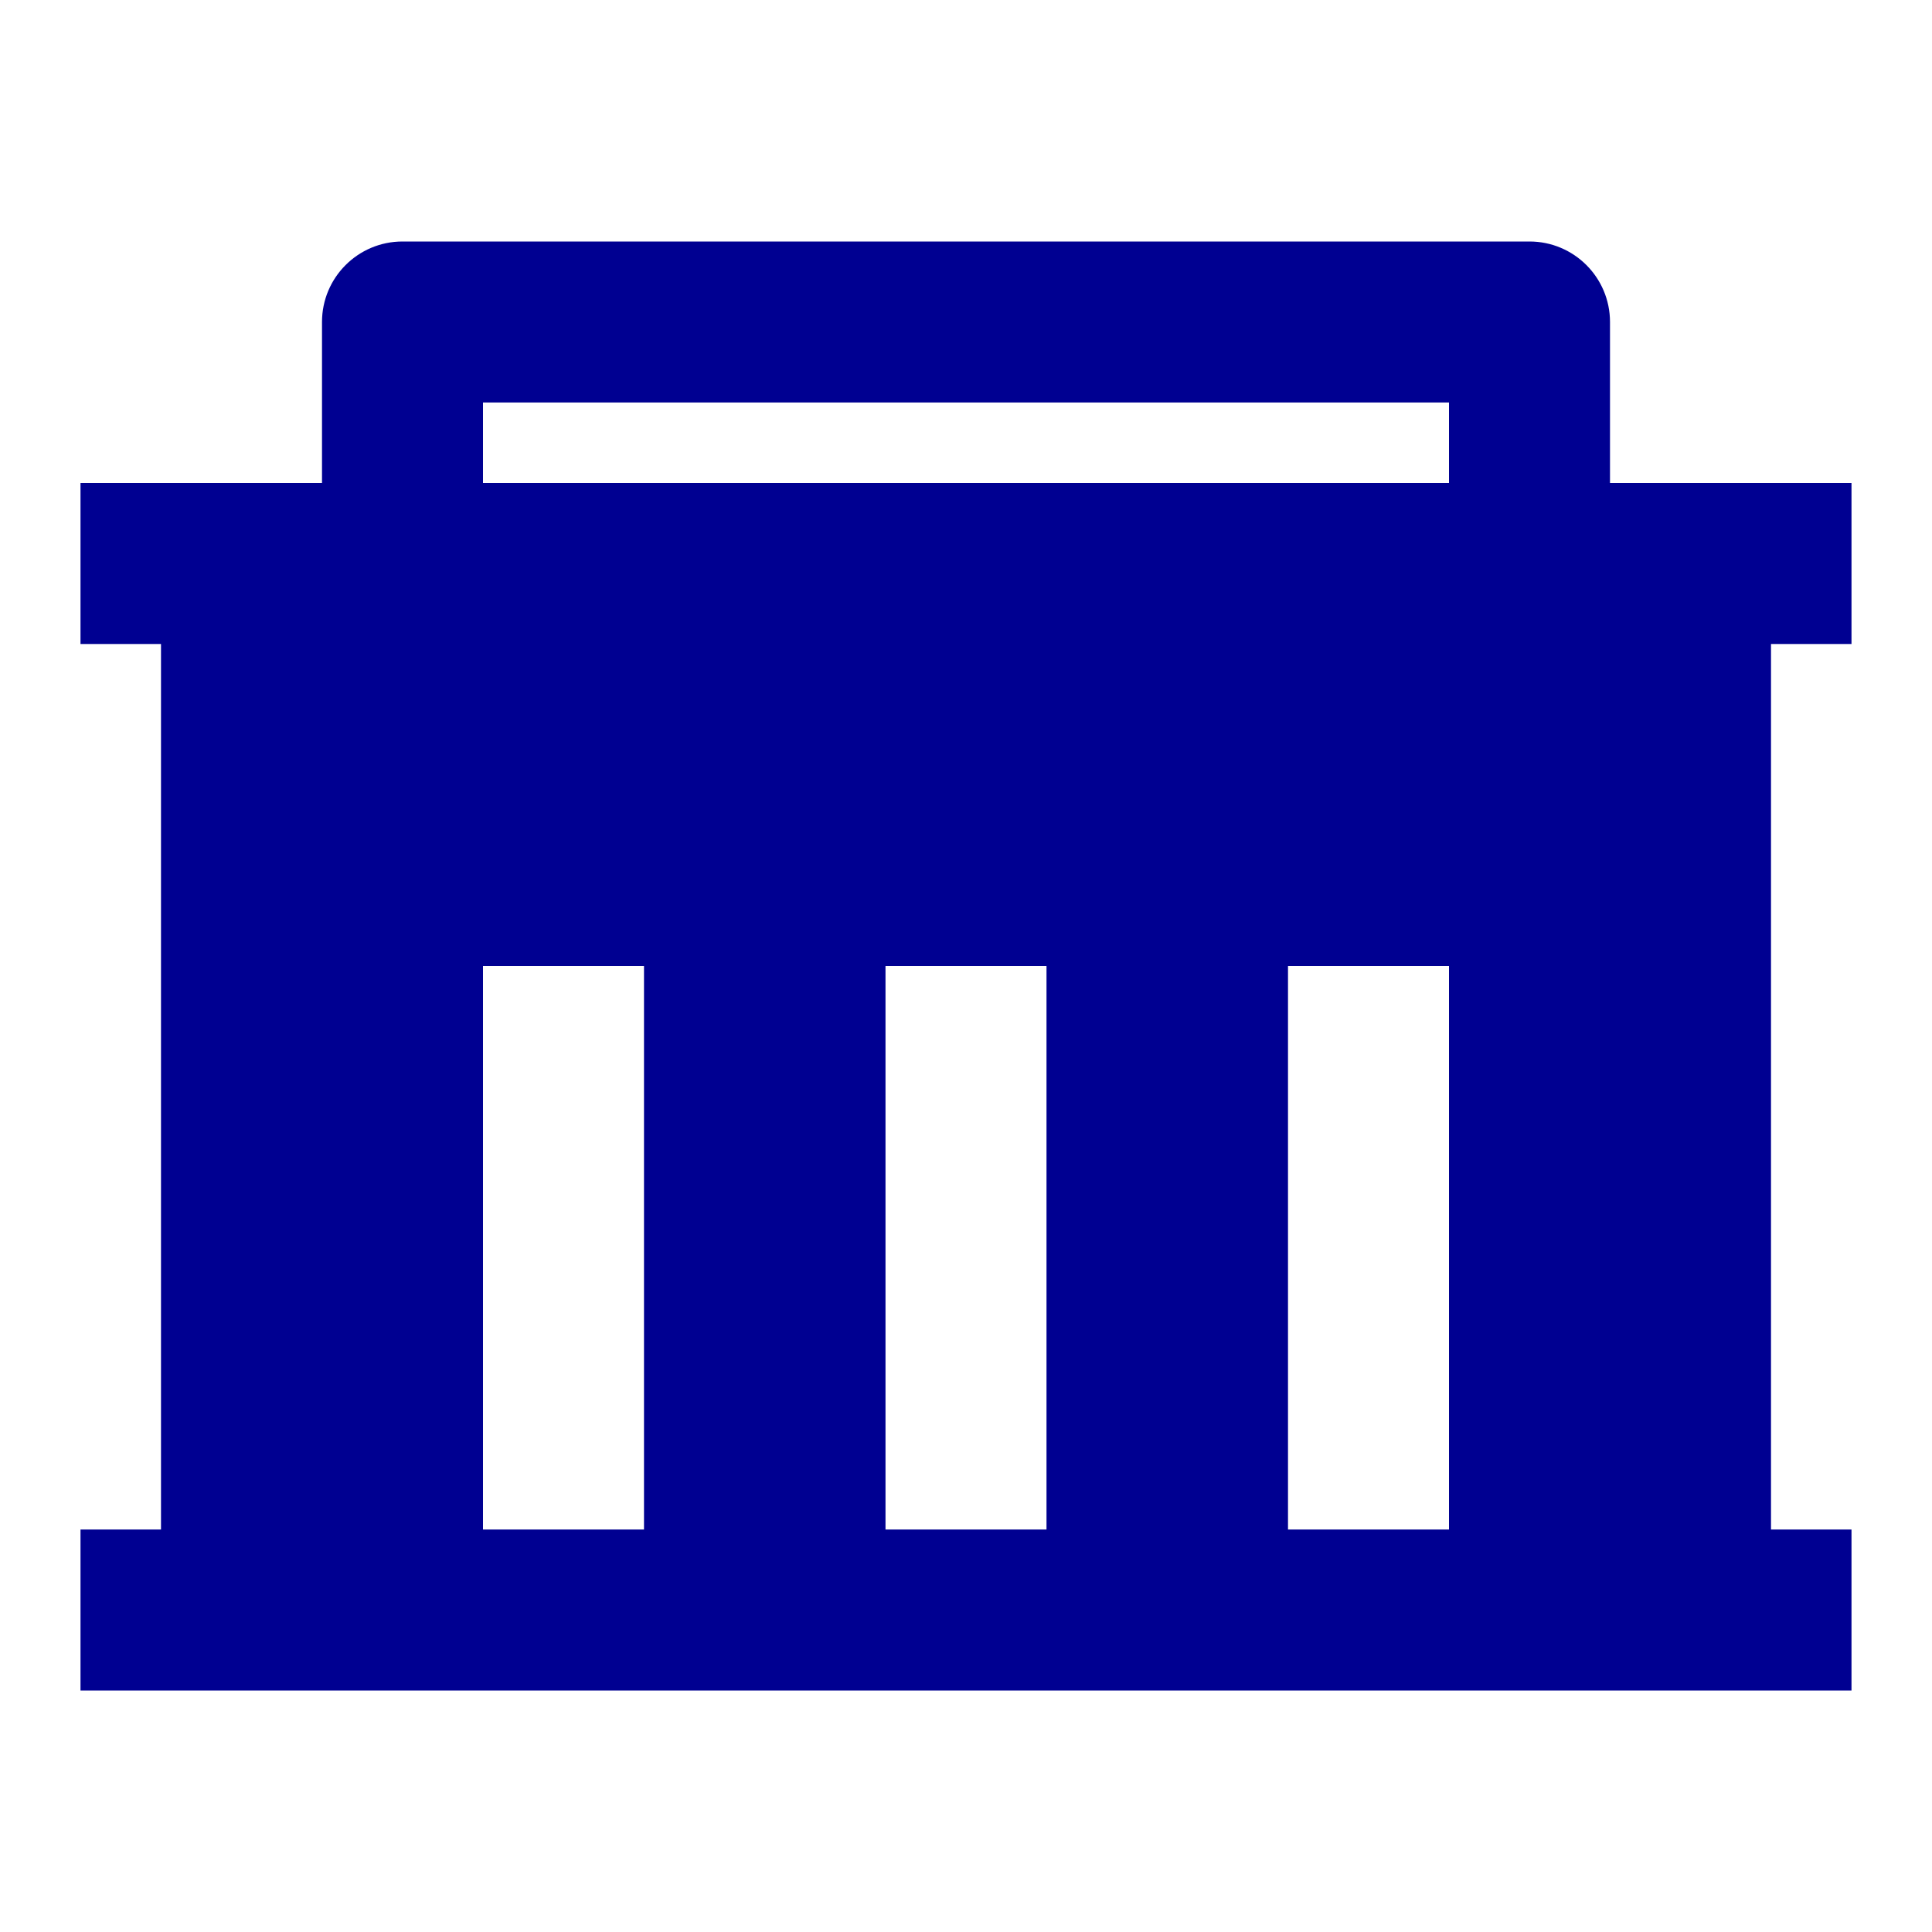
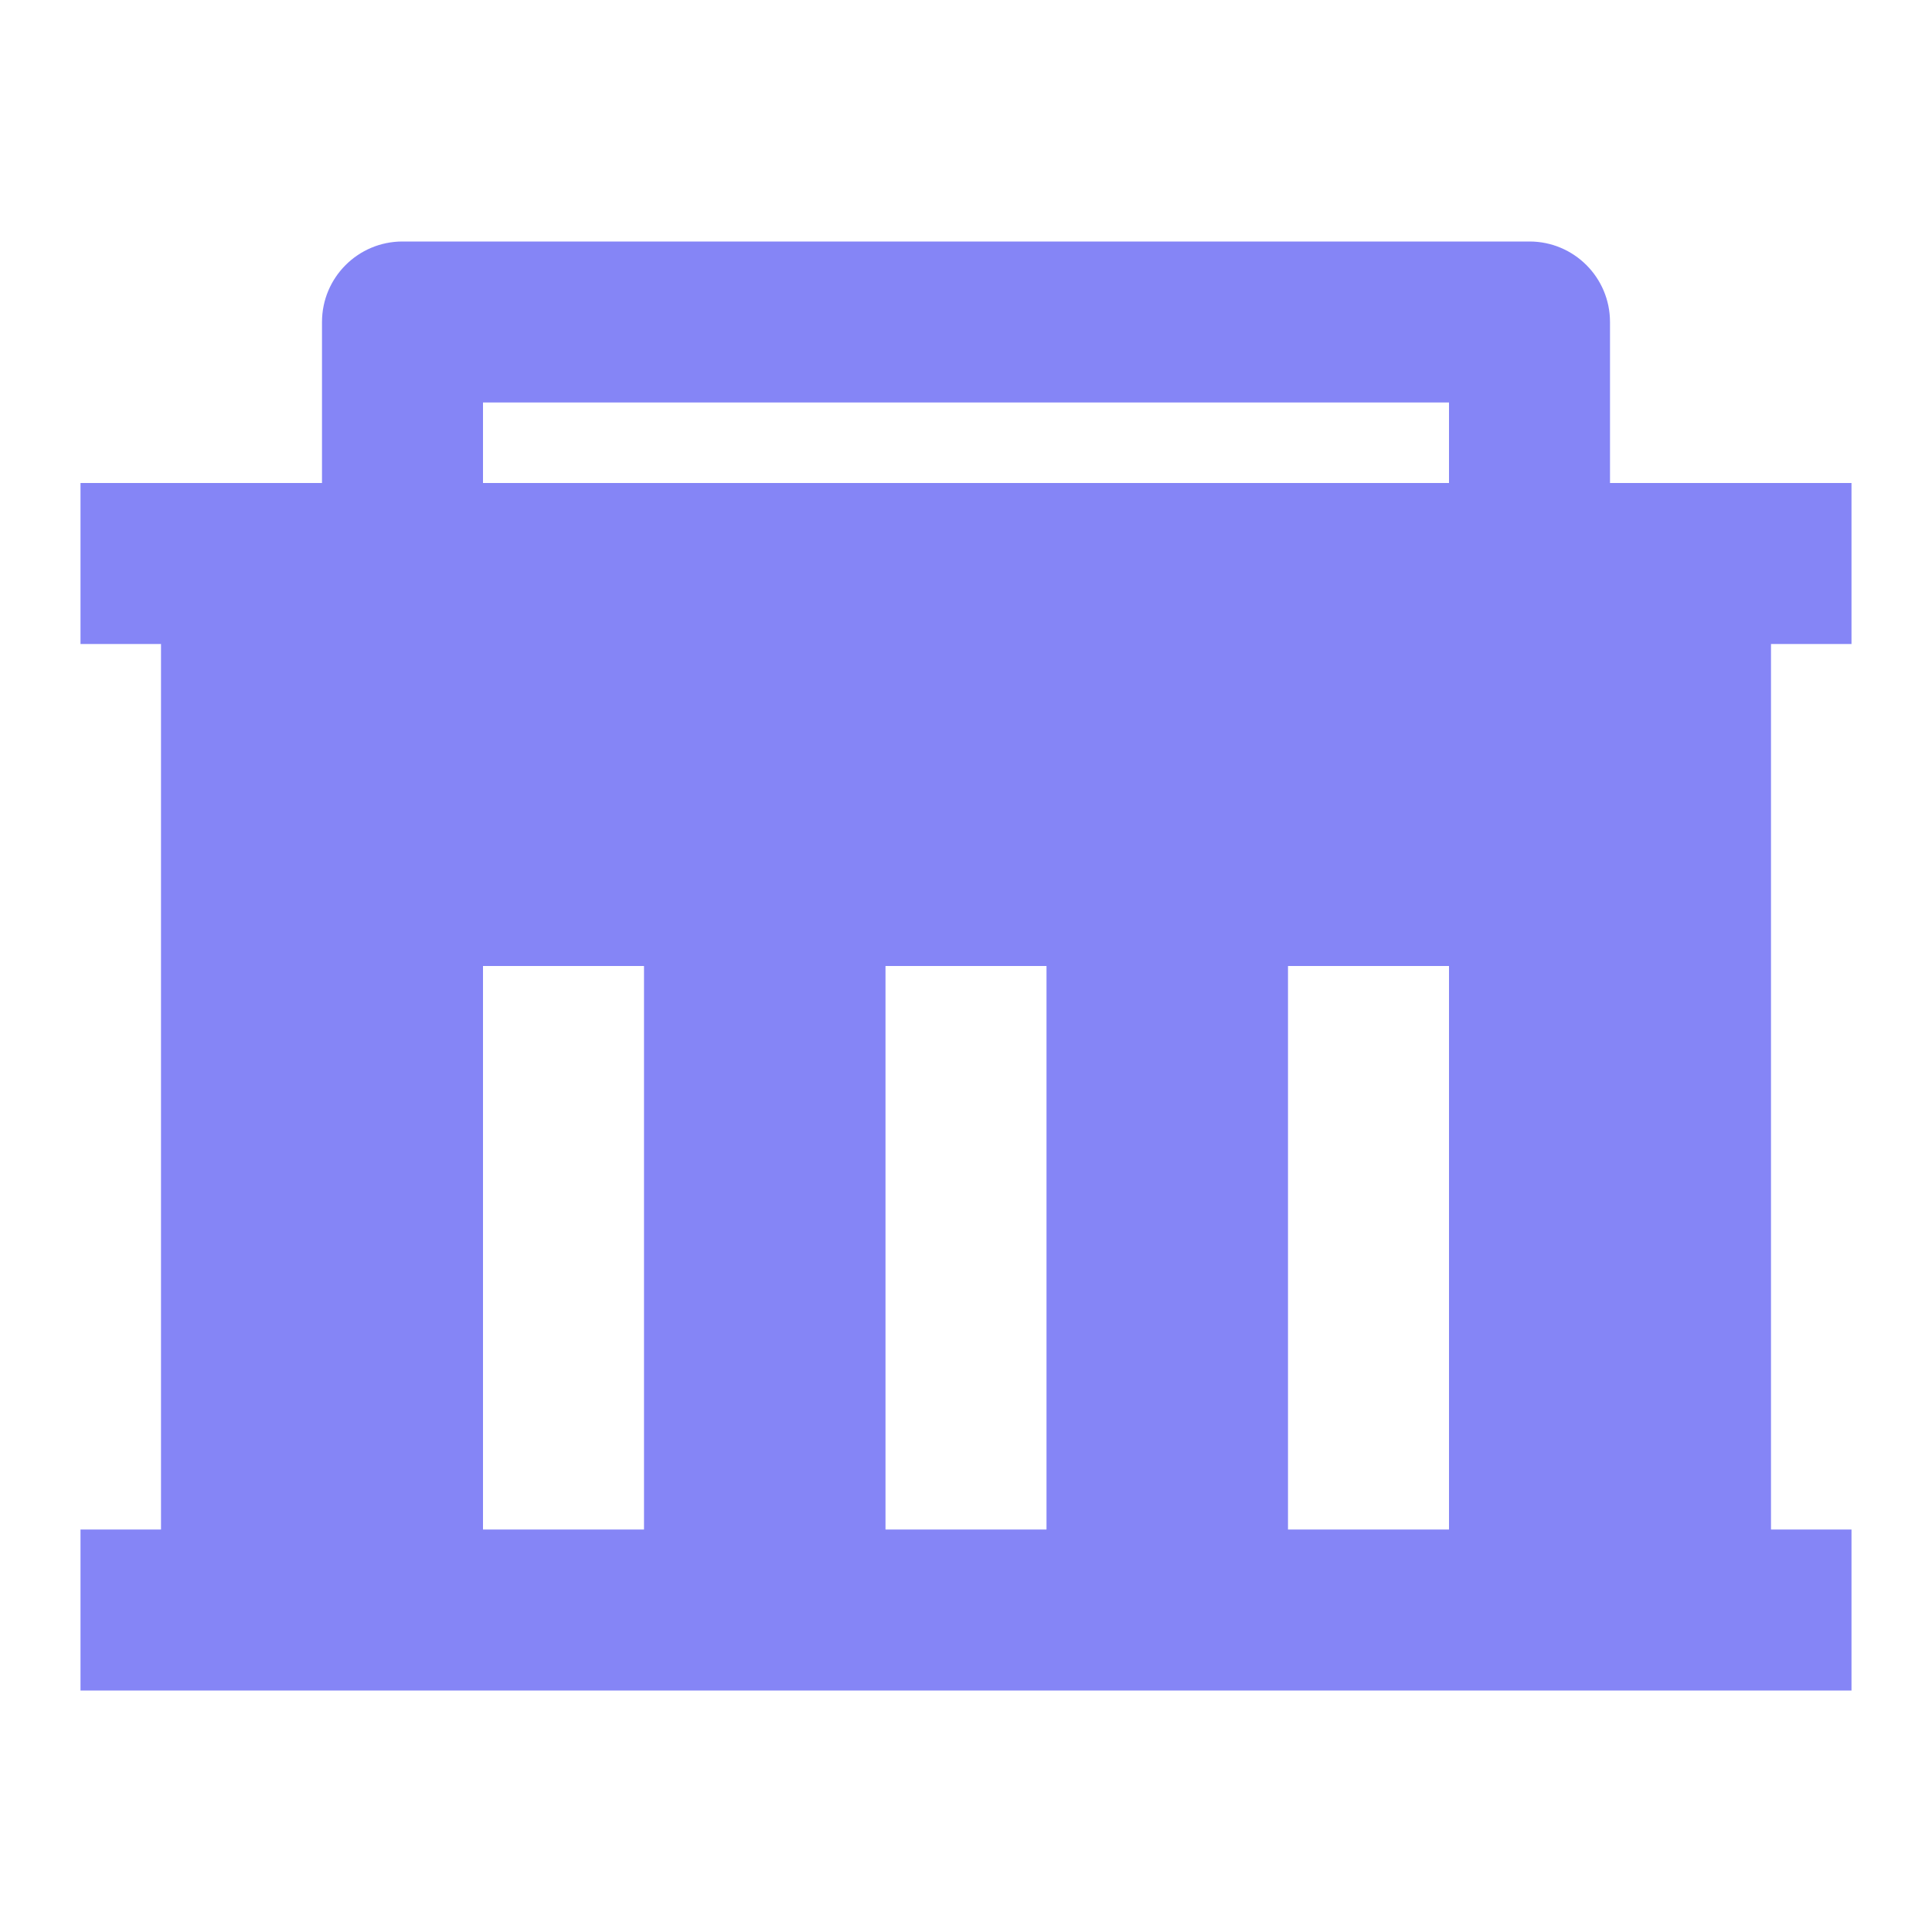
- <svg xmlns="http://www.w3.org/2000/svg" viewBox="0 0 24 24" width="24" height="24" fill="#000091">
+ <svg xmlns="http://www.w3.org/2000/svg" viewBox="0 0 24 24" width="24" height="24" fill="#8585F6">
  <path d="M19 3a1 1 0 0 1 1 1v2h3v2h-1v11h1v2H1v-2h1V8H1V6h3V4a1 1 0 0 1 1-1h14Zm-6 9h-2v7h2v-7Zm-5 0H6v7h2v-7Zm10 0h-2v7h2v-7Zm0-7H6v1h12V5Z" />
</svg>
